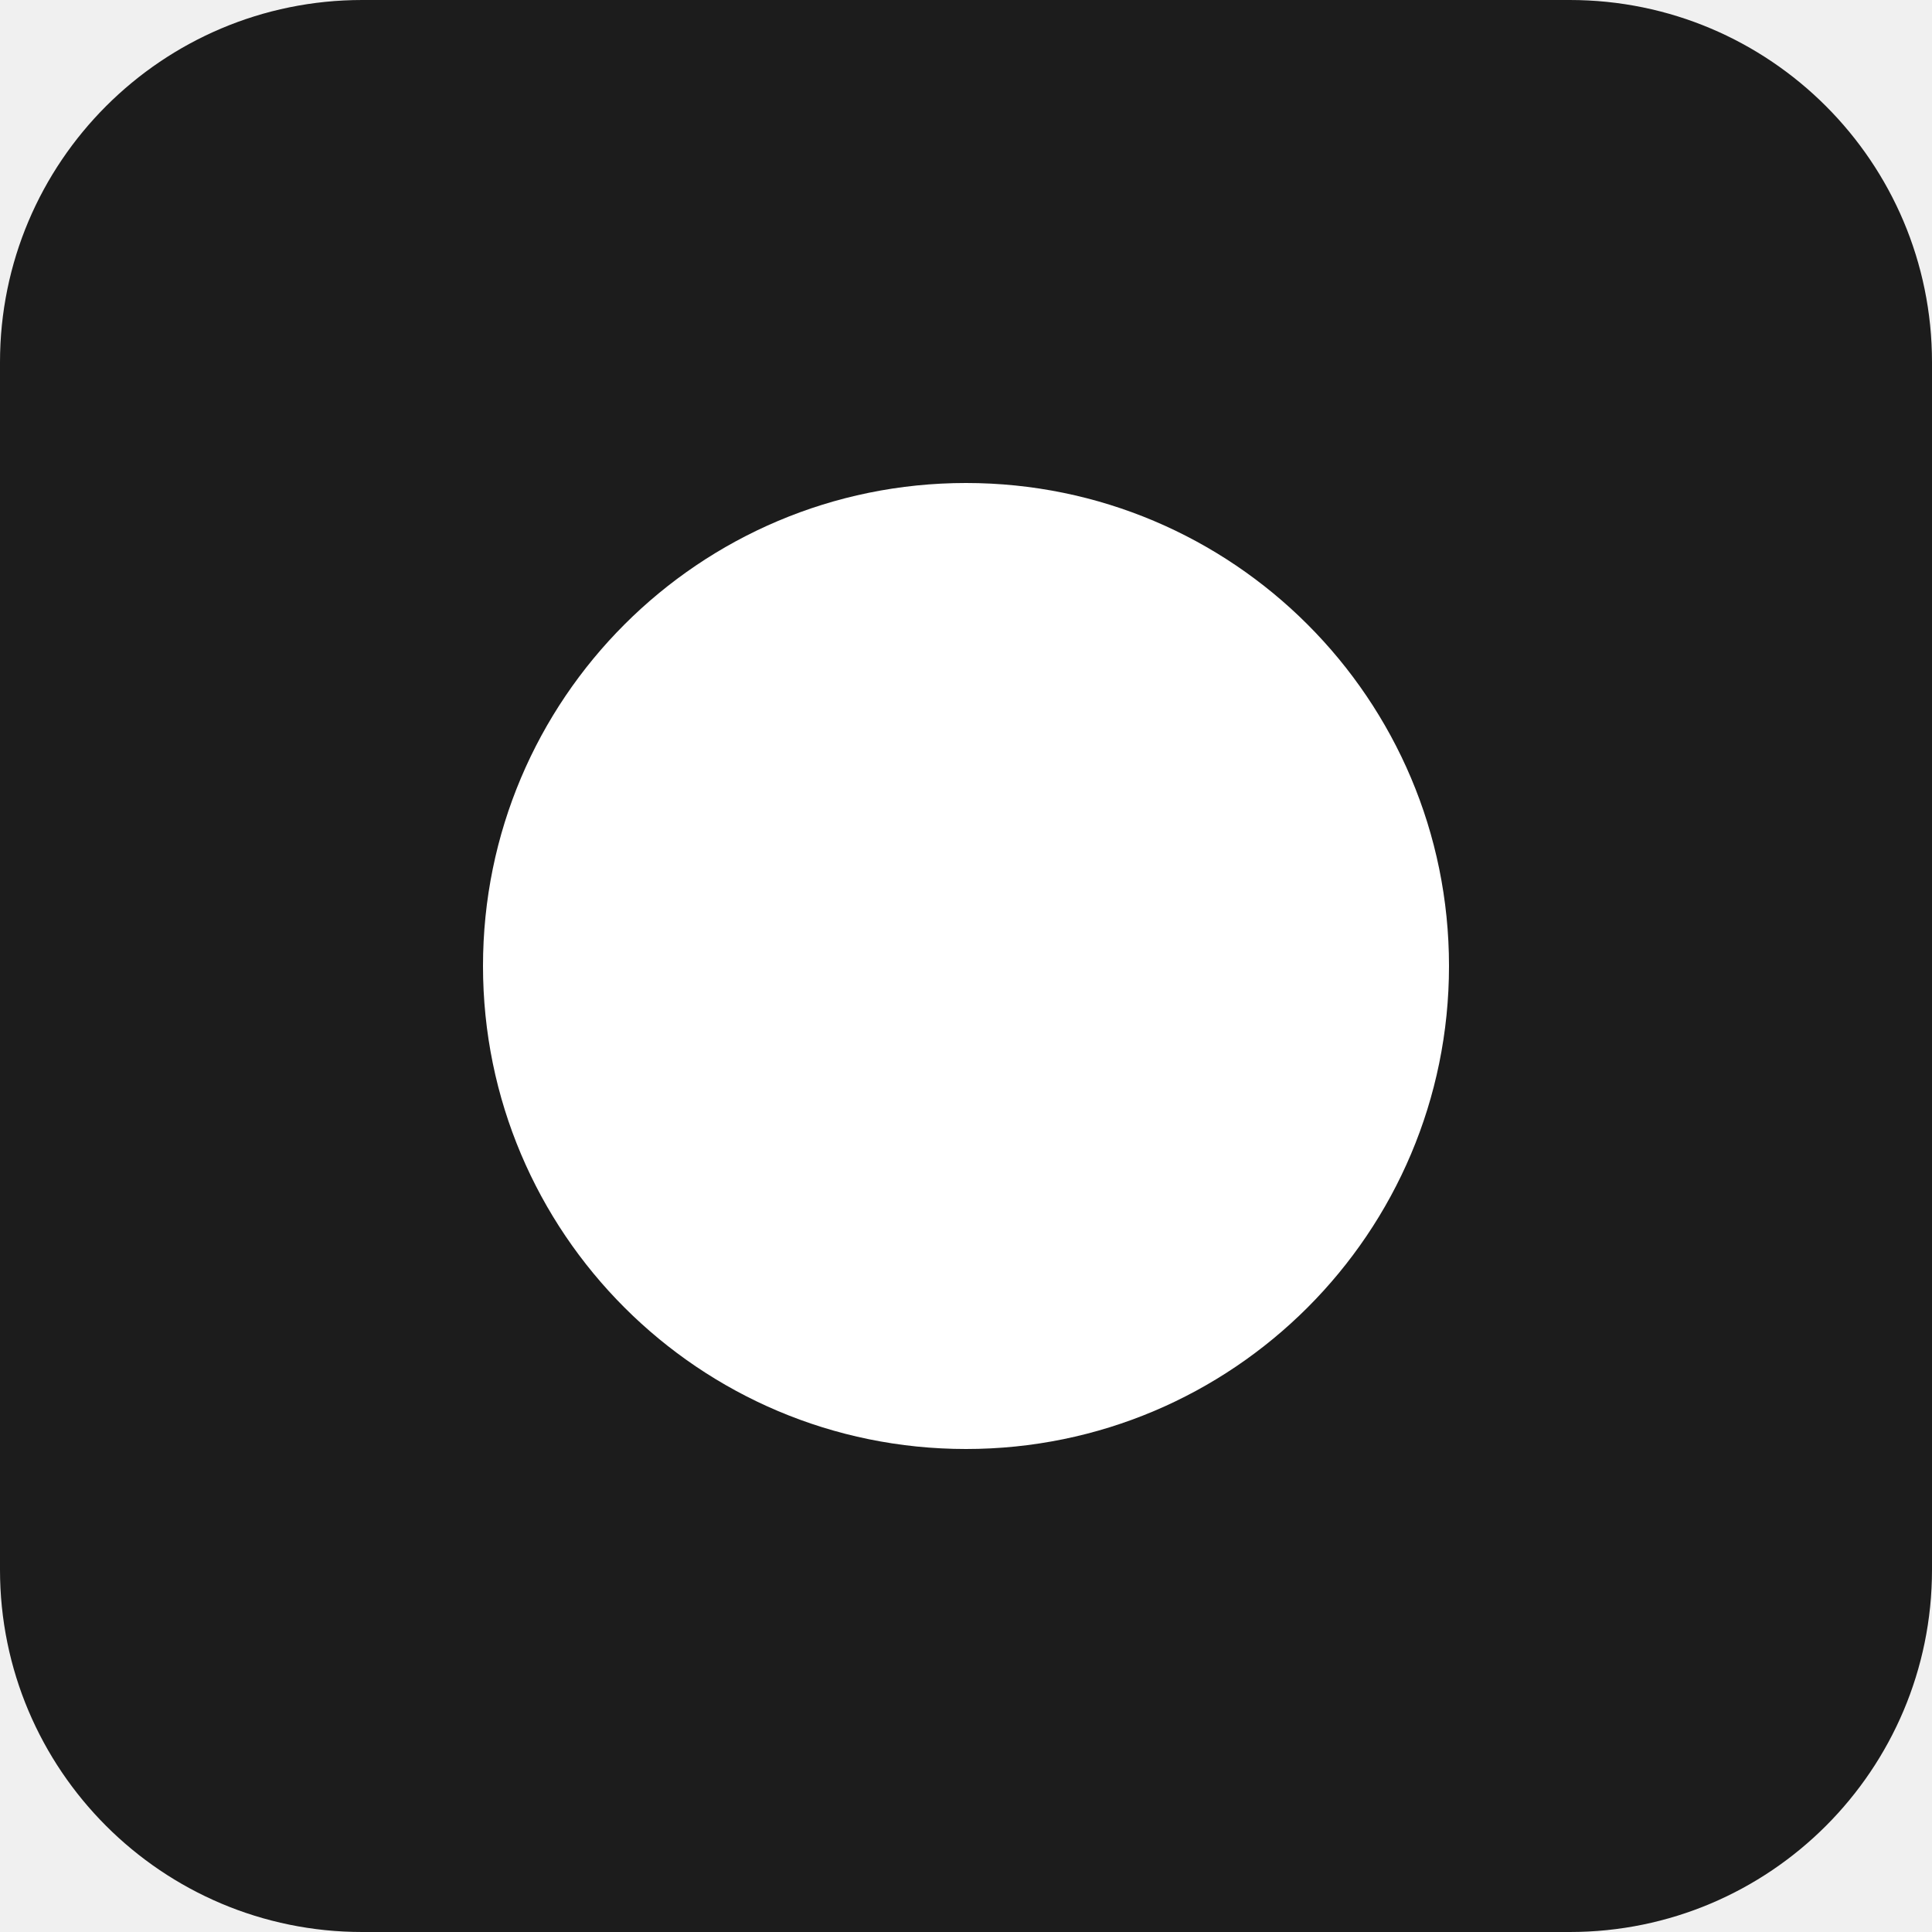
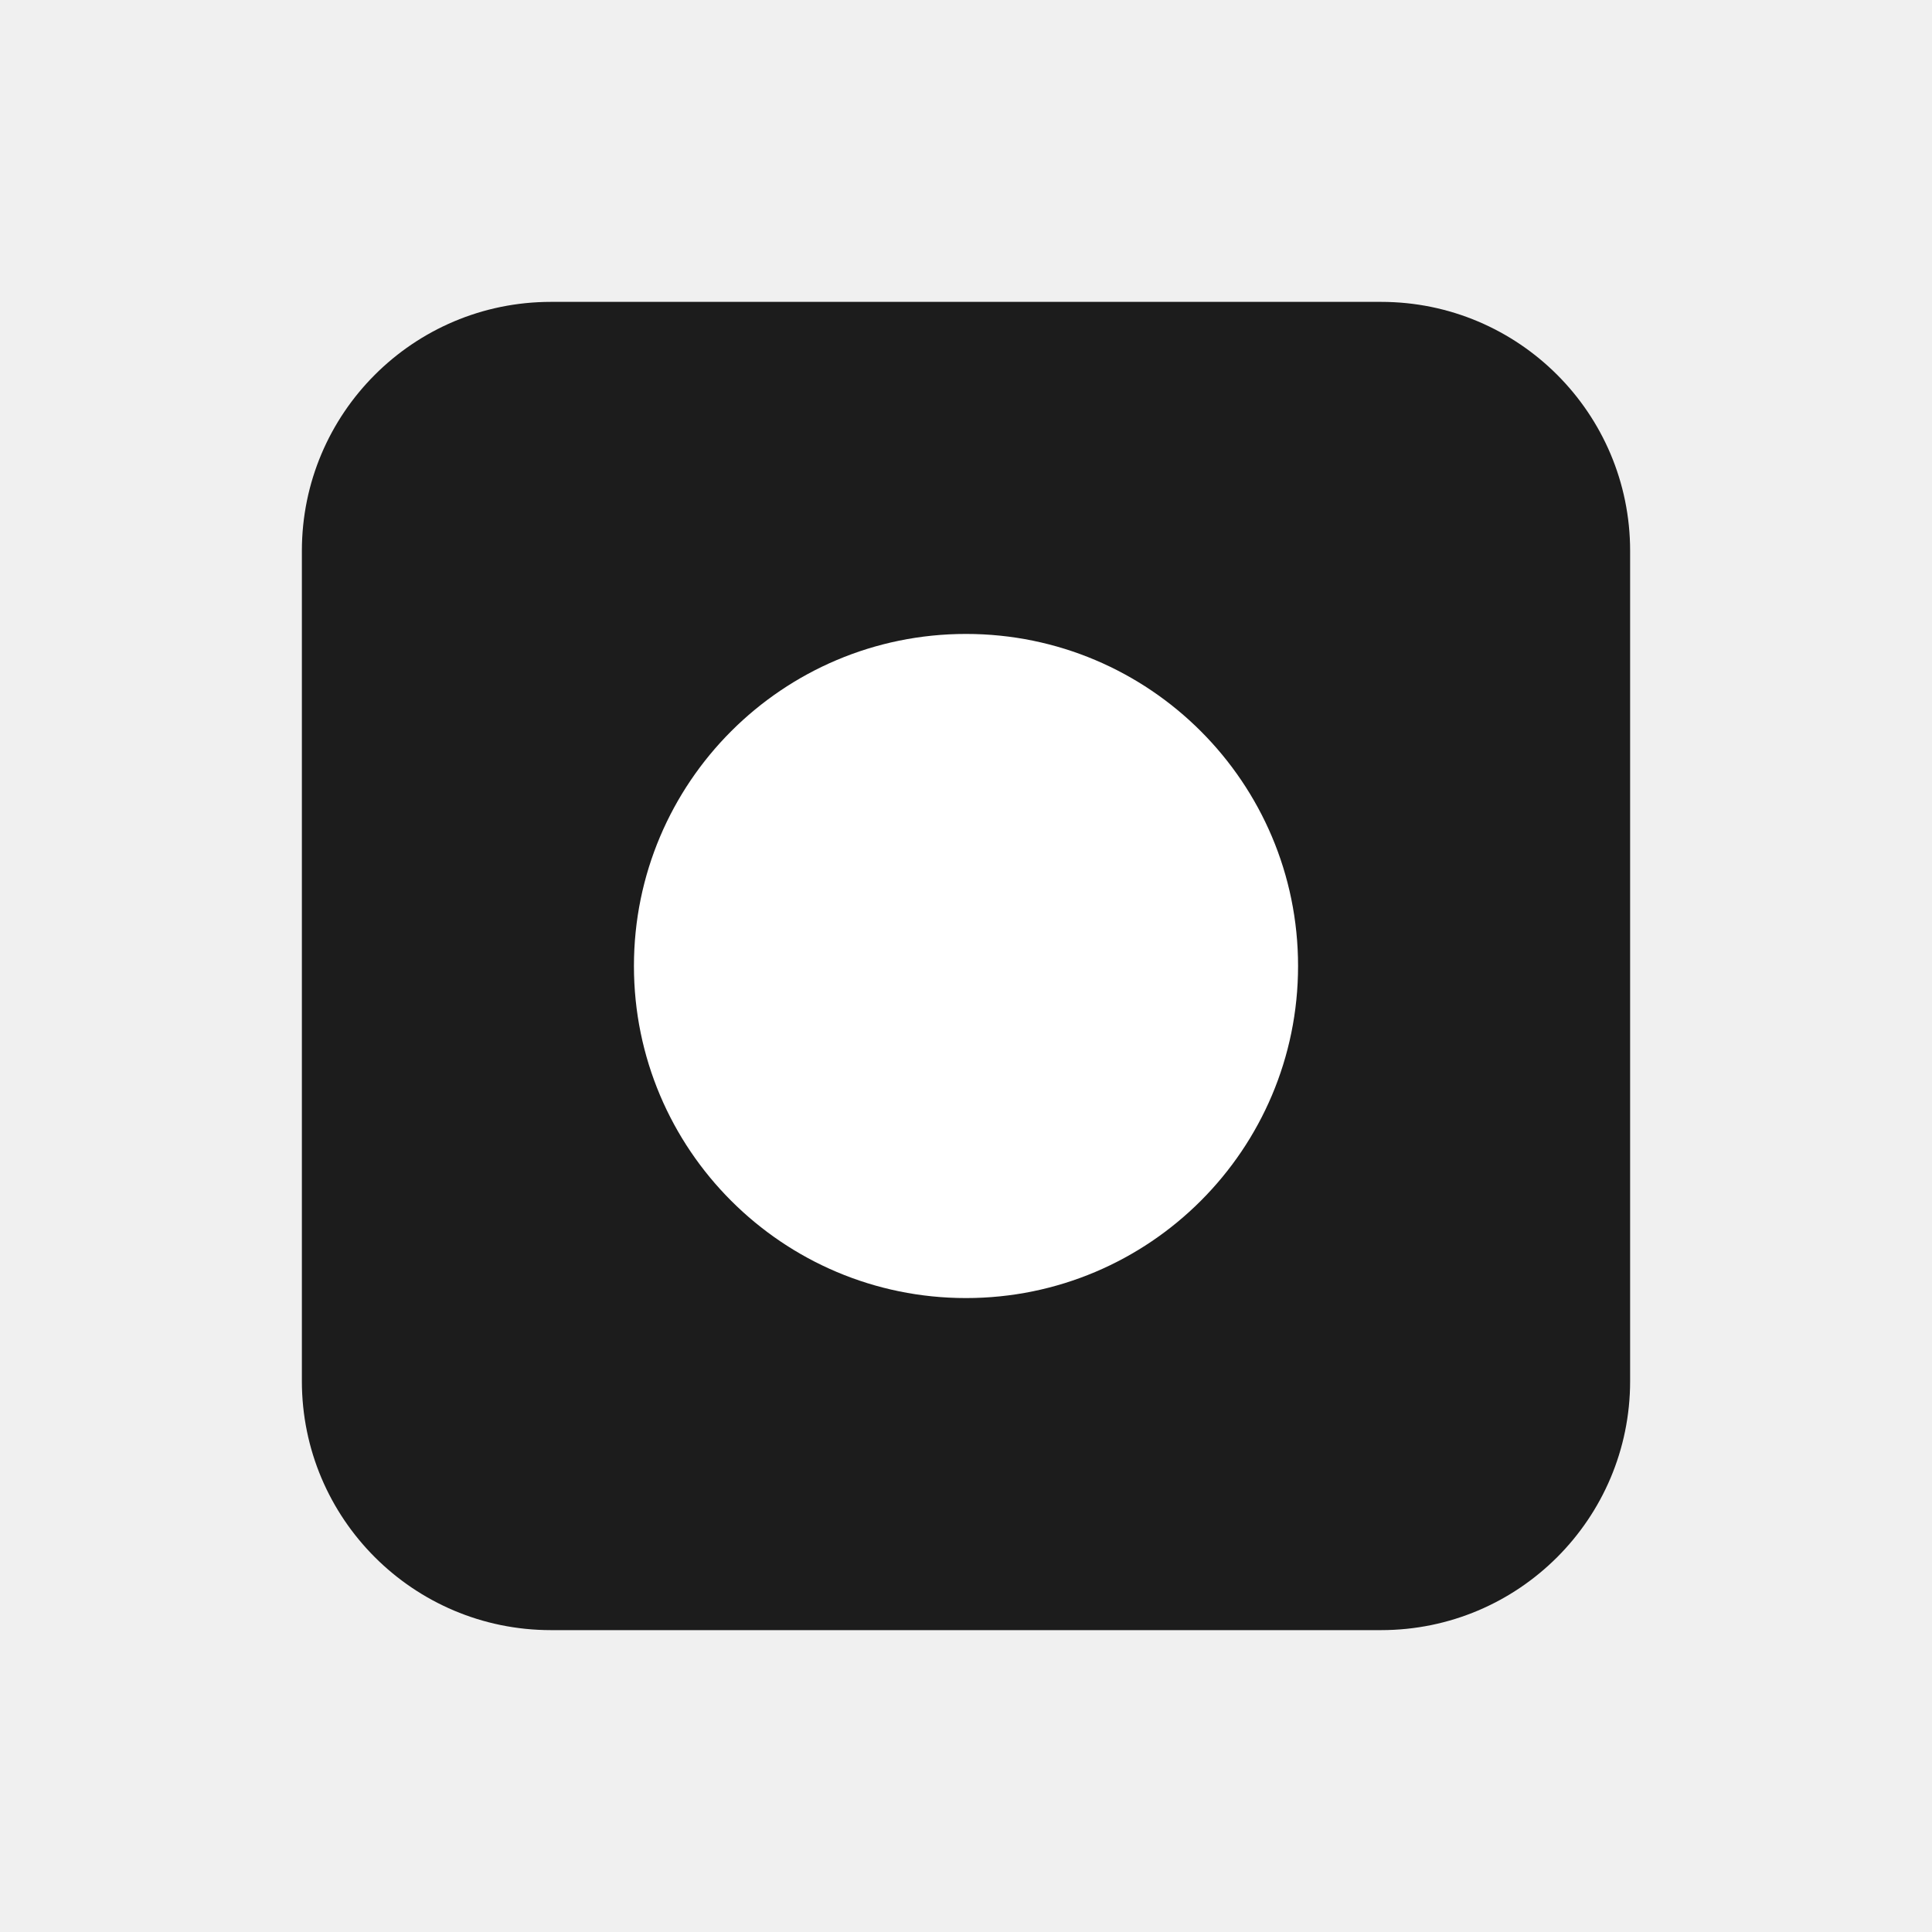
- <svg xmlns="http://www.w3.org/2000/svg" width="128" height="128" viewBox="0 0 64 64">
-   <rect x="0" y="0" width="64" height="64" rx="12" ry="12" fill="#1C1C1C" />
-   <circle cx="32" cy="32" r="16" fill="#FFFFFF" />
+ <svg xmlns="http://www.w3.org/2000/svg" width="128" height="128" viewBox="0 0 128 128">
+   <g transform="translate(20 20) scale(1.375)">
+     <rect x="0" y="0" width="64" height="64" rx="12" ry="12" fill="#1C1C1C" />
+     <circle cx="32" cy="32" r="16" fill="#FFFFFF" />
+   </g>
</svg>
